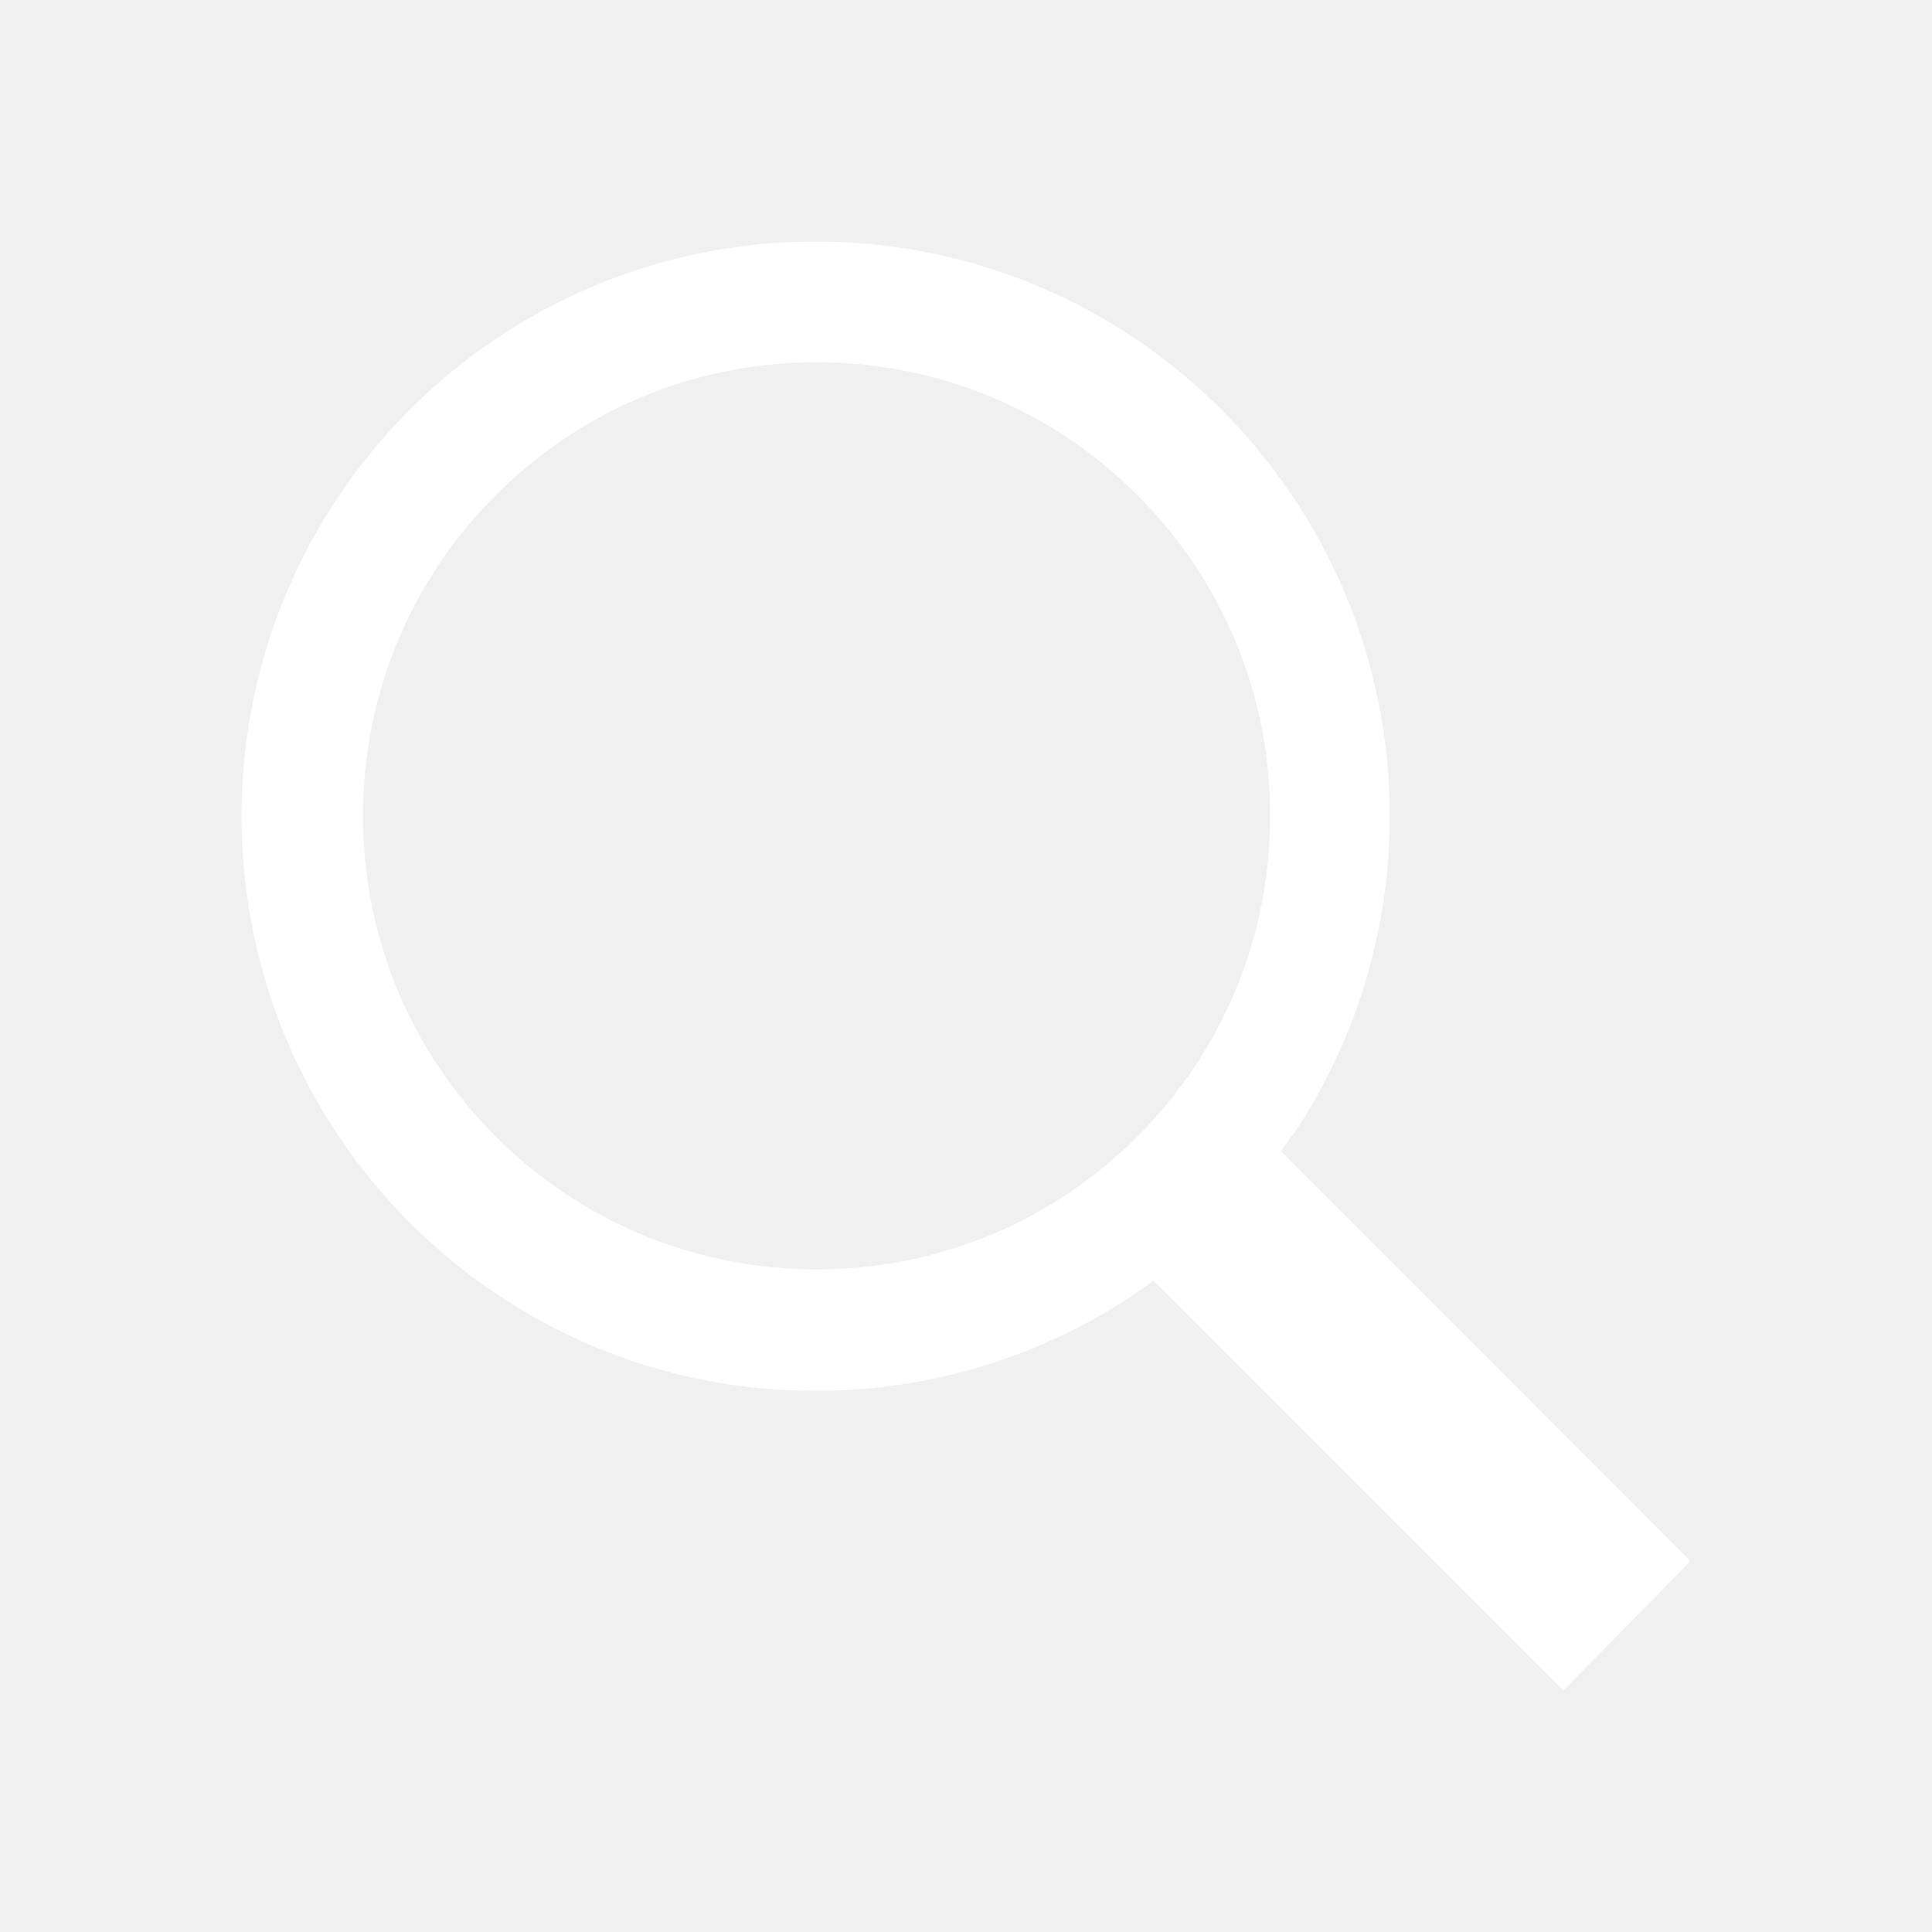
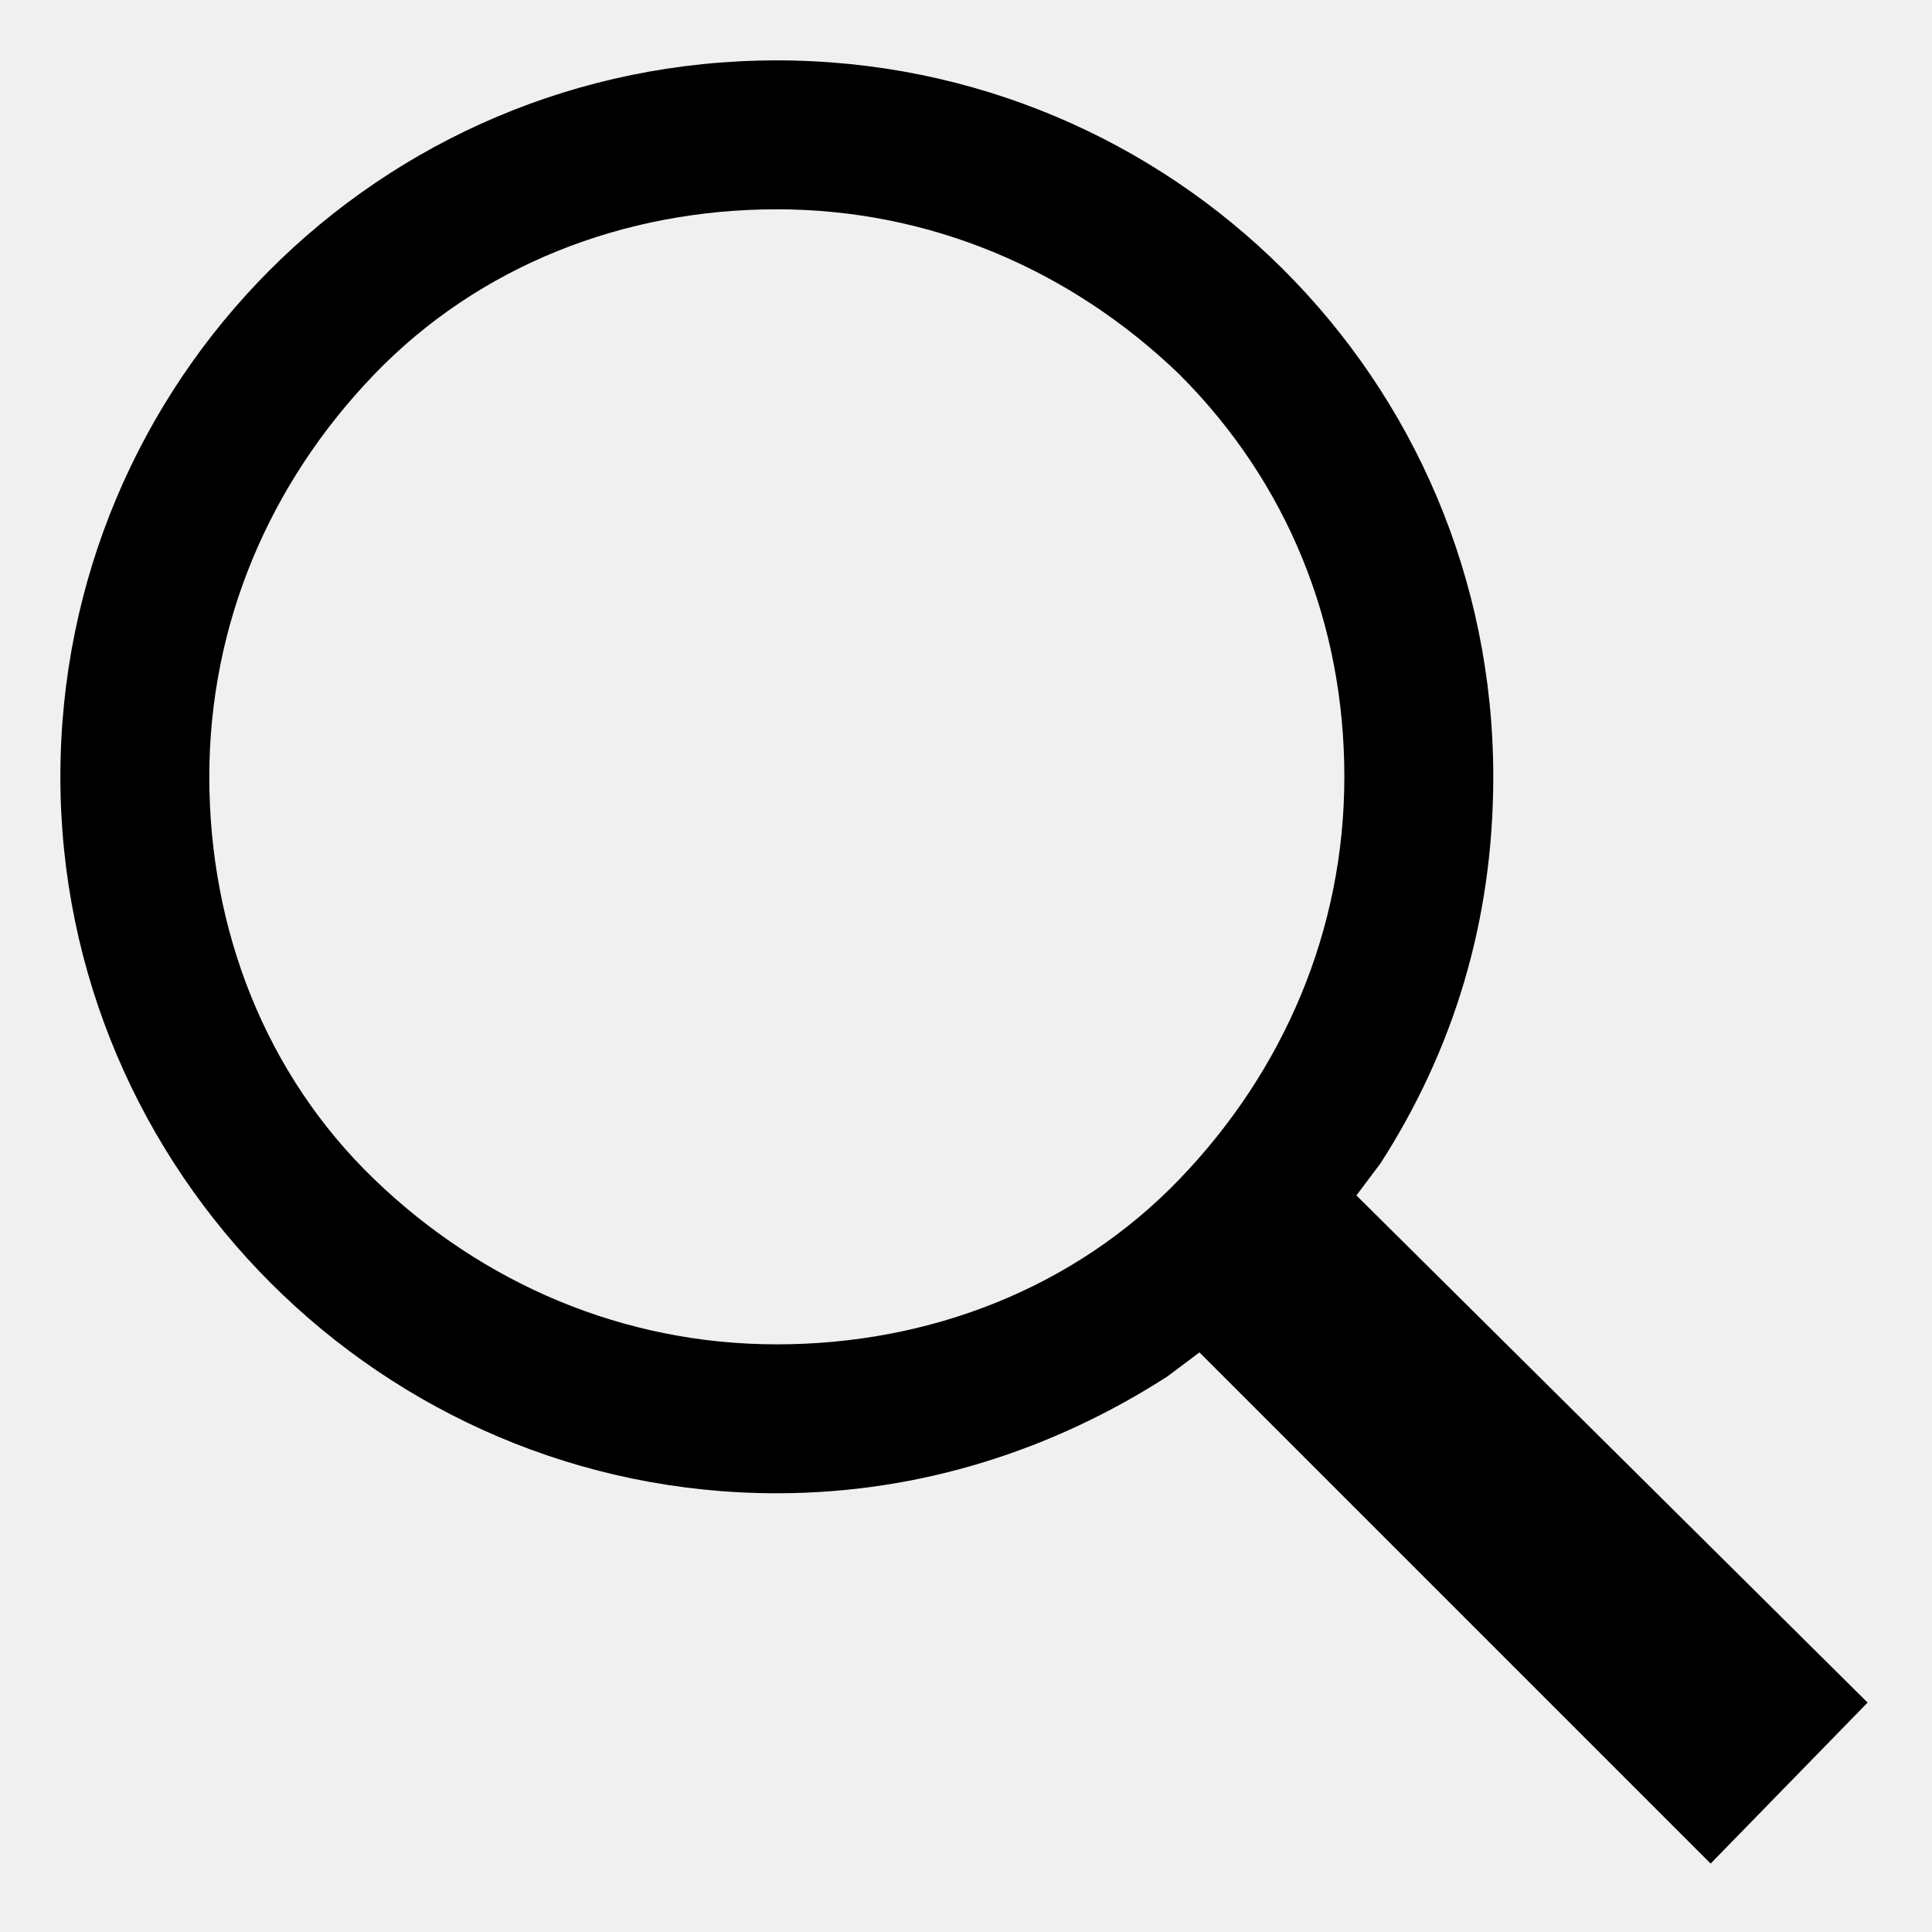
- <svg xmlns="http://www.w3.org/2000/svg" height="24px" id="Layer_1" style="enable-background:new 0 0 512 512;" version="1.1" viewBox="0 0 512 512" width="24px" xml:space="preserve">
-   <path fill="#FFFFFF" d="M344.5,298c15-23.6,23.8-51.6,23.8-81.7c0-84.1-68.1-152.3-152.1-152.3C132.1,64,64,132.2,64,216.3  c0,84.1,68.1,152.3,152.1,152.3c30.5,0,58.9-9,82.7-24.4l6.9-4.8L414.3,448l33.7-34.3L339.5,305.1L344.5,298z M301.4,131.2  c22.7,22.7,35.2,52.9,35.2,85c0,32.1-12.5,62.3-35.2,85c-22.7,22.7-52.9,35.2-85,35.2c-32.1,0-62.3-12.5-85-35.2  c-22.7-22.7-35.2-52.9-35.2-85c0-32.1,12.5-62.3,35.2-85c22.7-22.7,52.9-35.2,85-35.2C248.5,96,278.7,108.5,301.4,131.2z" />
+ <svg xmlns="http://www.w3.org/2000/svg" version="1.1" id="Layer_1" x="0px" y="0px" viewBox="0 0 48 48" style="enable-background:new 0 0 48 48;" xml:space="preserve">
+   <path d="M34.3,28.9c1.8-2.8,2.8-6,2.8-9.6c0-9.9-8-17.8-17.8-17.8c-9.9,0-17.8,8-17.8,17.8s8,17.8,17.8,17.8c3.6,0,6.9-1.1,9.7-2.9  l0.8-0.6l12.7,12.7l3.9-4L33.7,29.7L34.3,28.9z M29.3,9.3c2.7,2.7,4.1,6.2,4.1,10s-1.5,7.3-4.1,10s-6.2,4.1-10,4.1s-7.3-1.5-10-4.1  s-4.1-6.2-4.1-10s1.5-7.3,4.1-10s6.2-4.1,10-4.1C23.1,5.2,26.6,6.7,29.3,9.3z" />
</svg>
